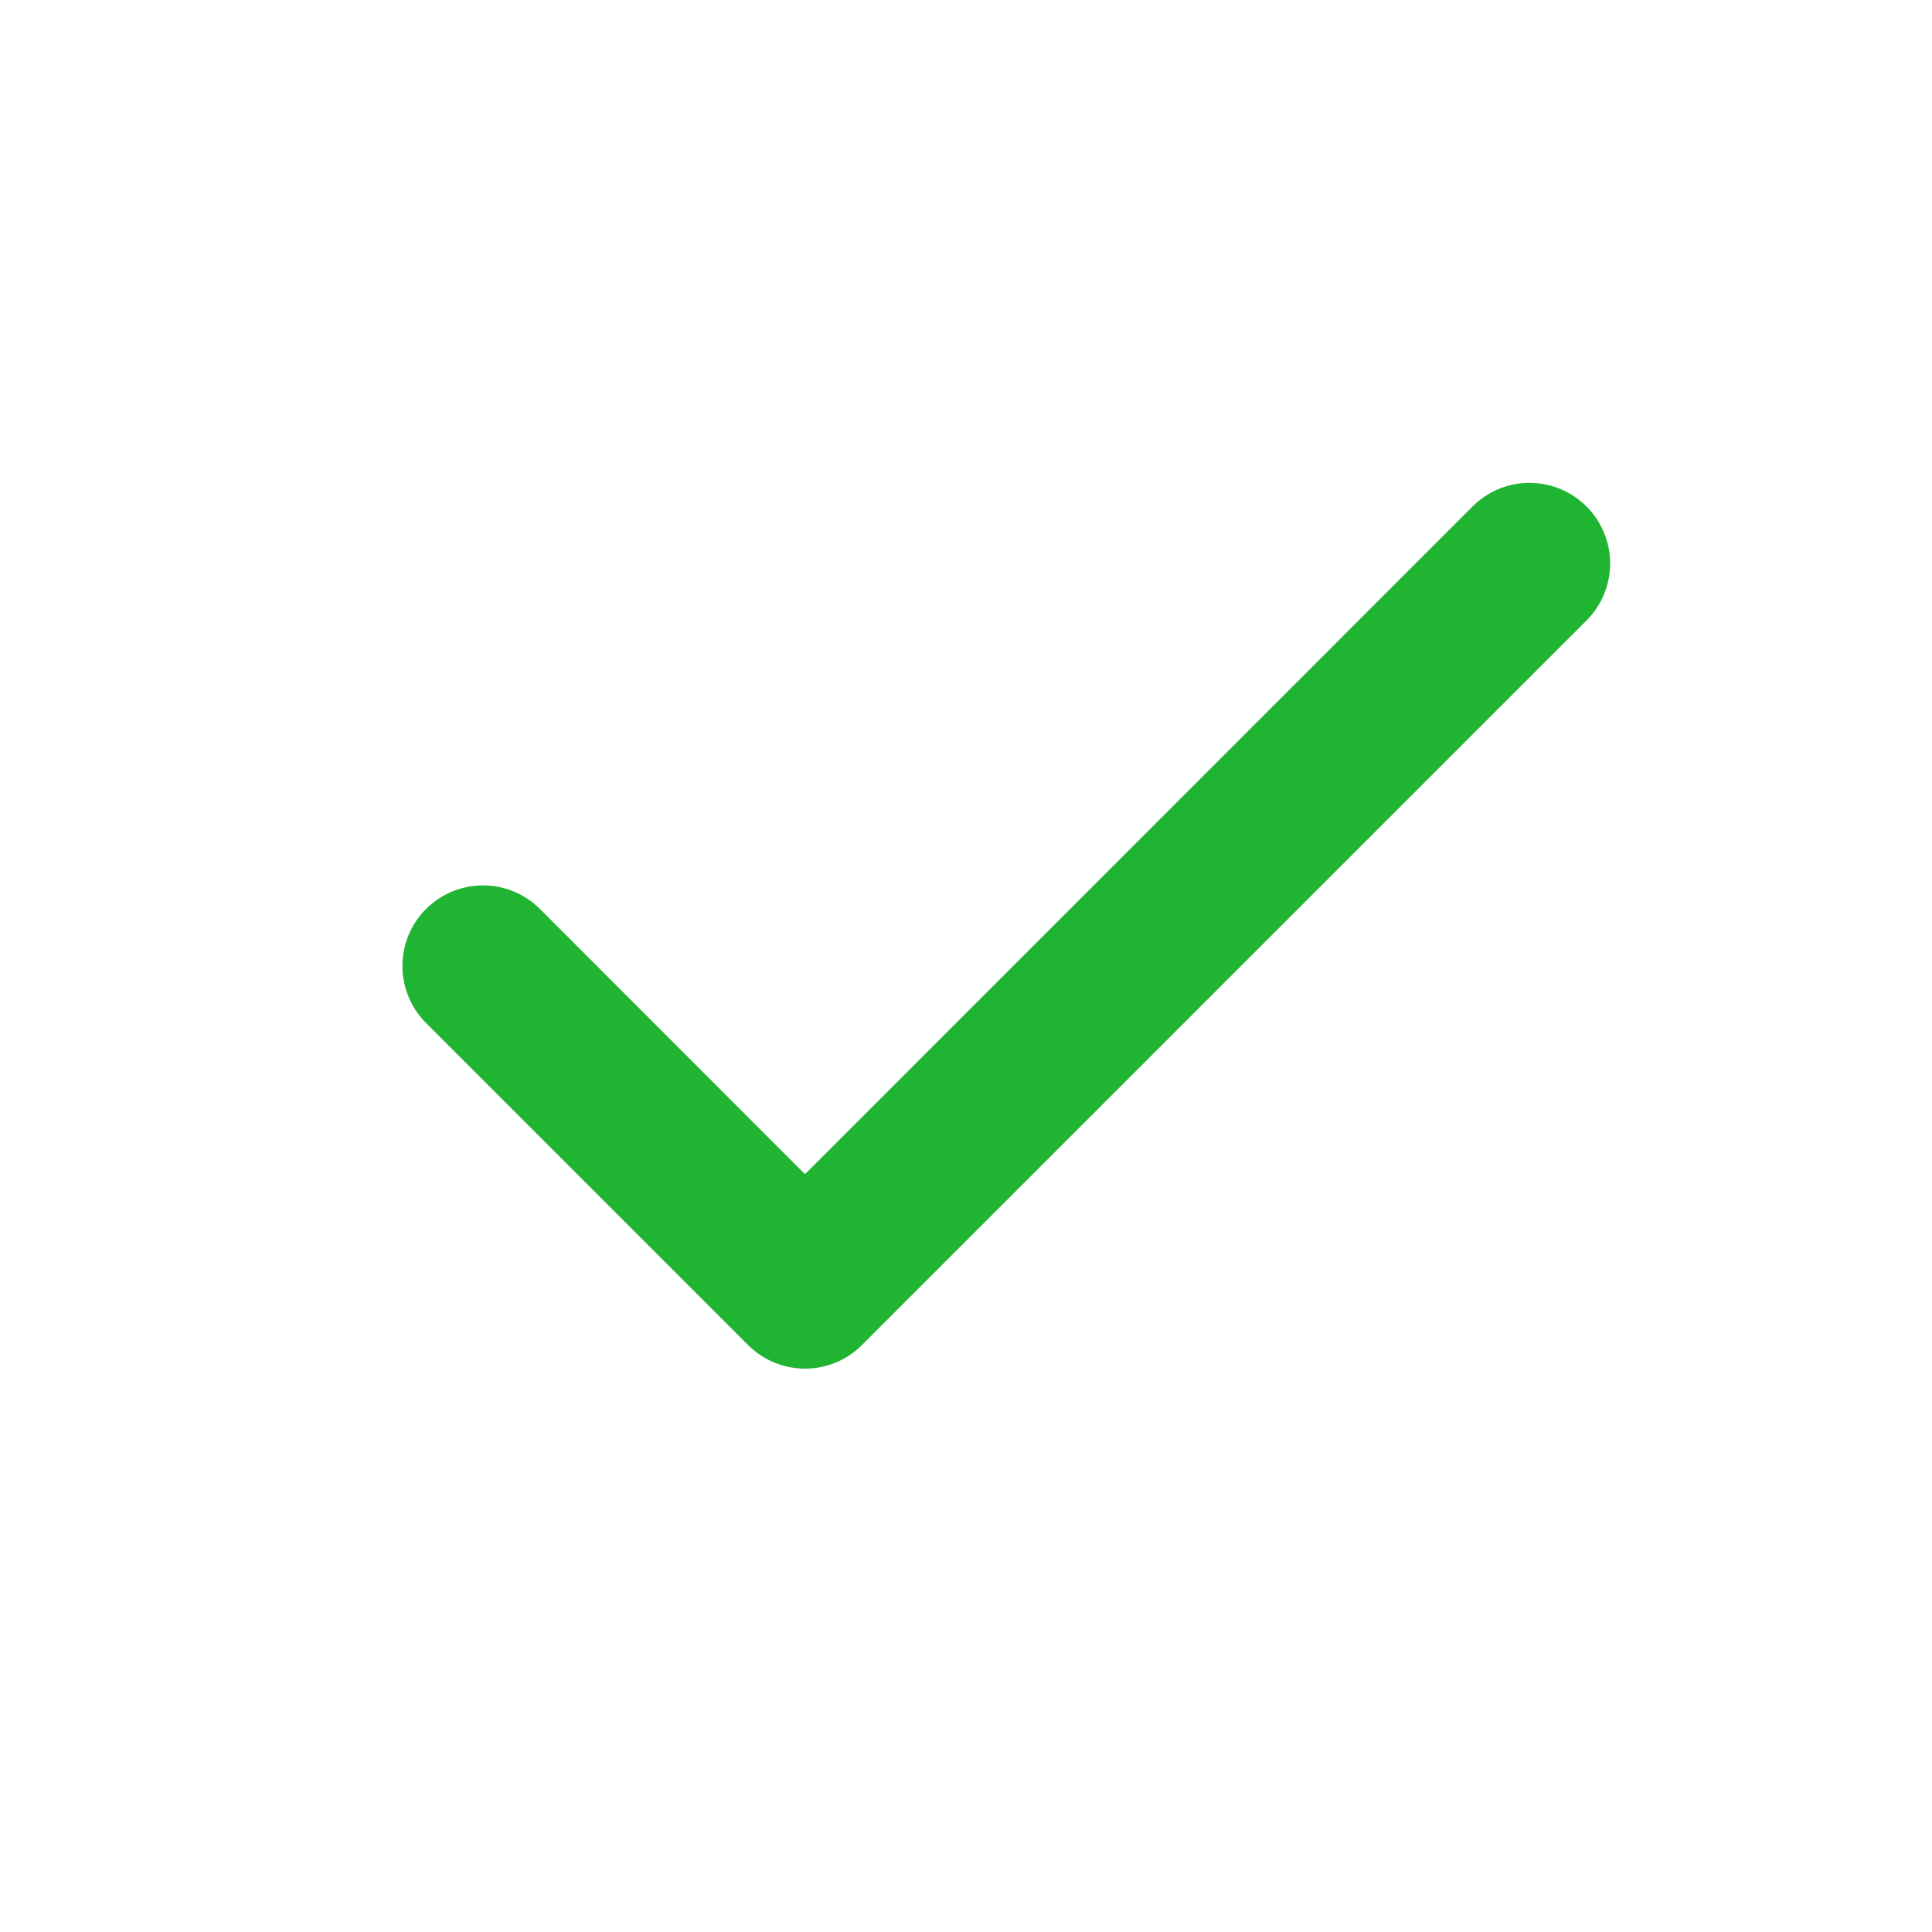
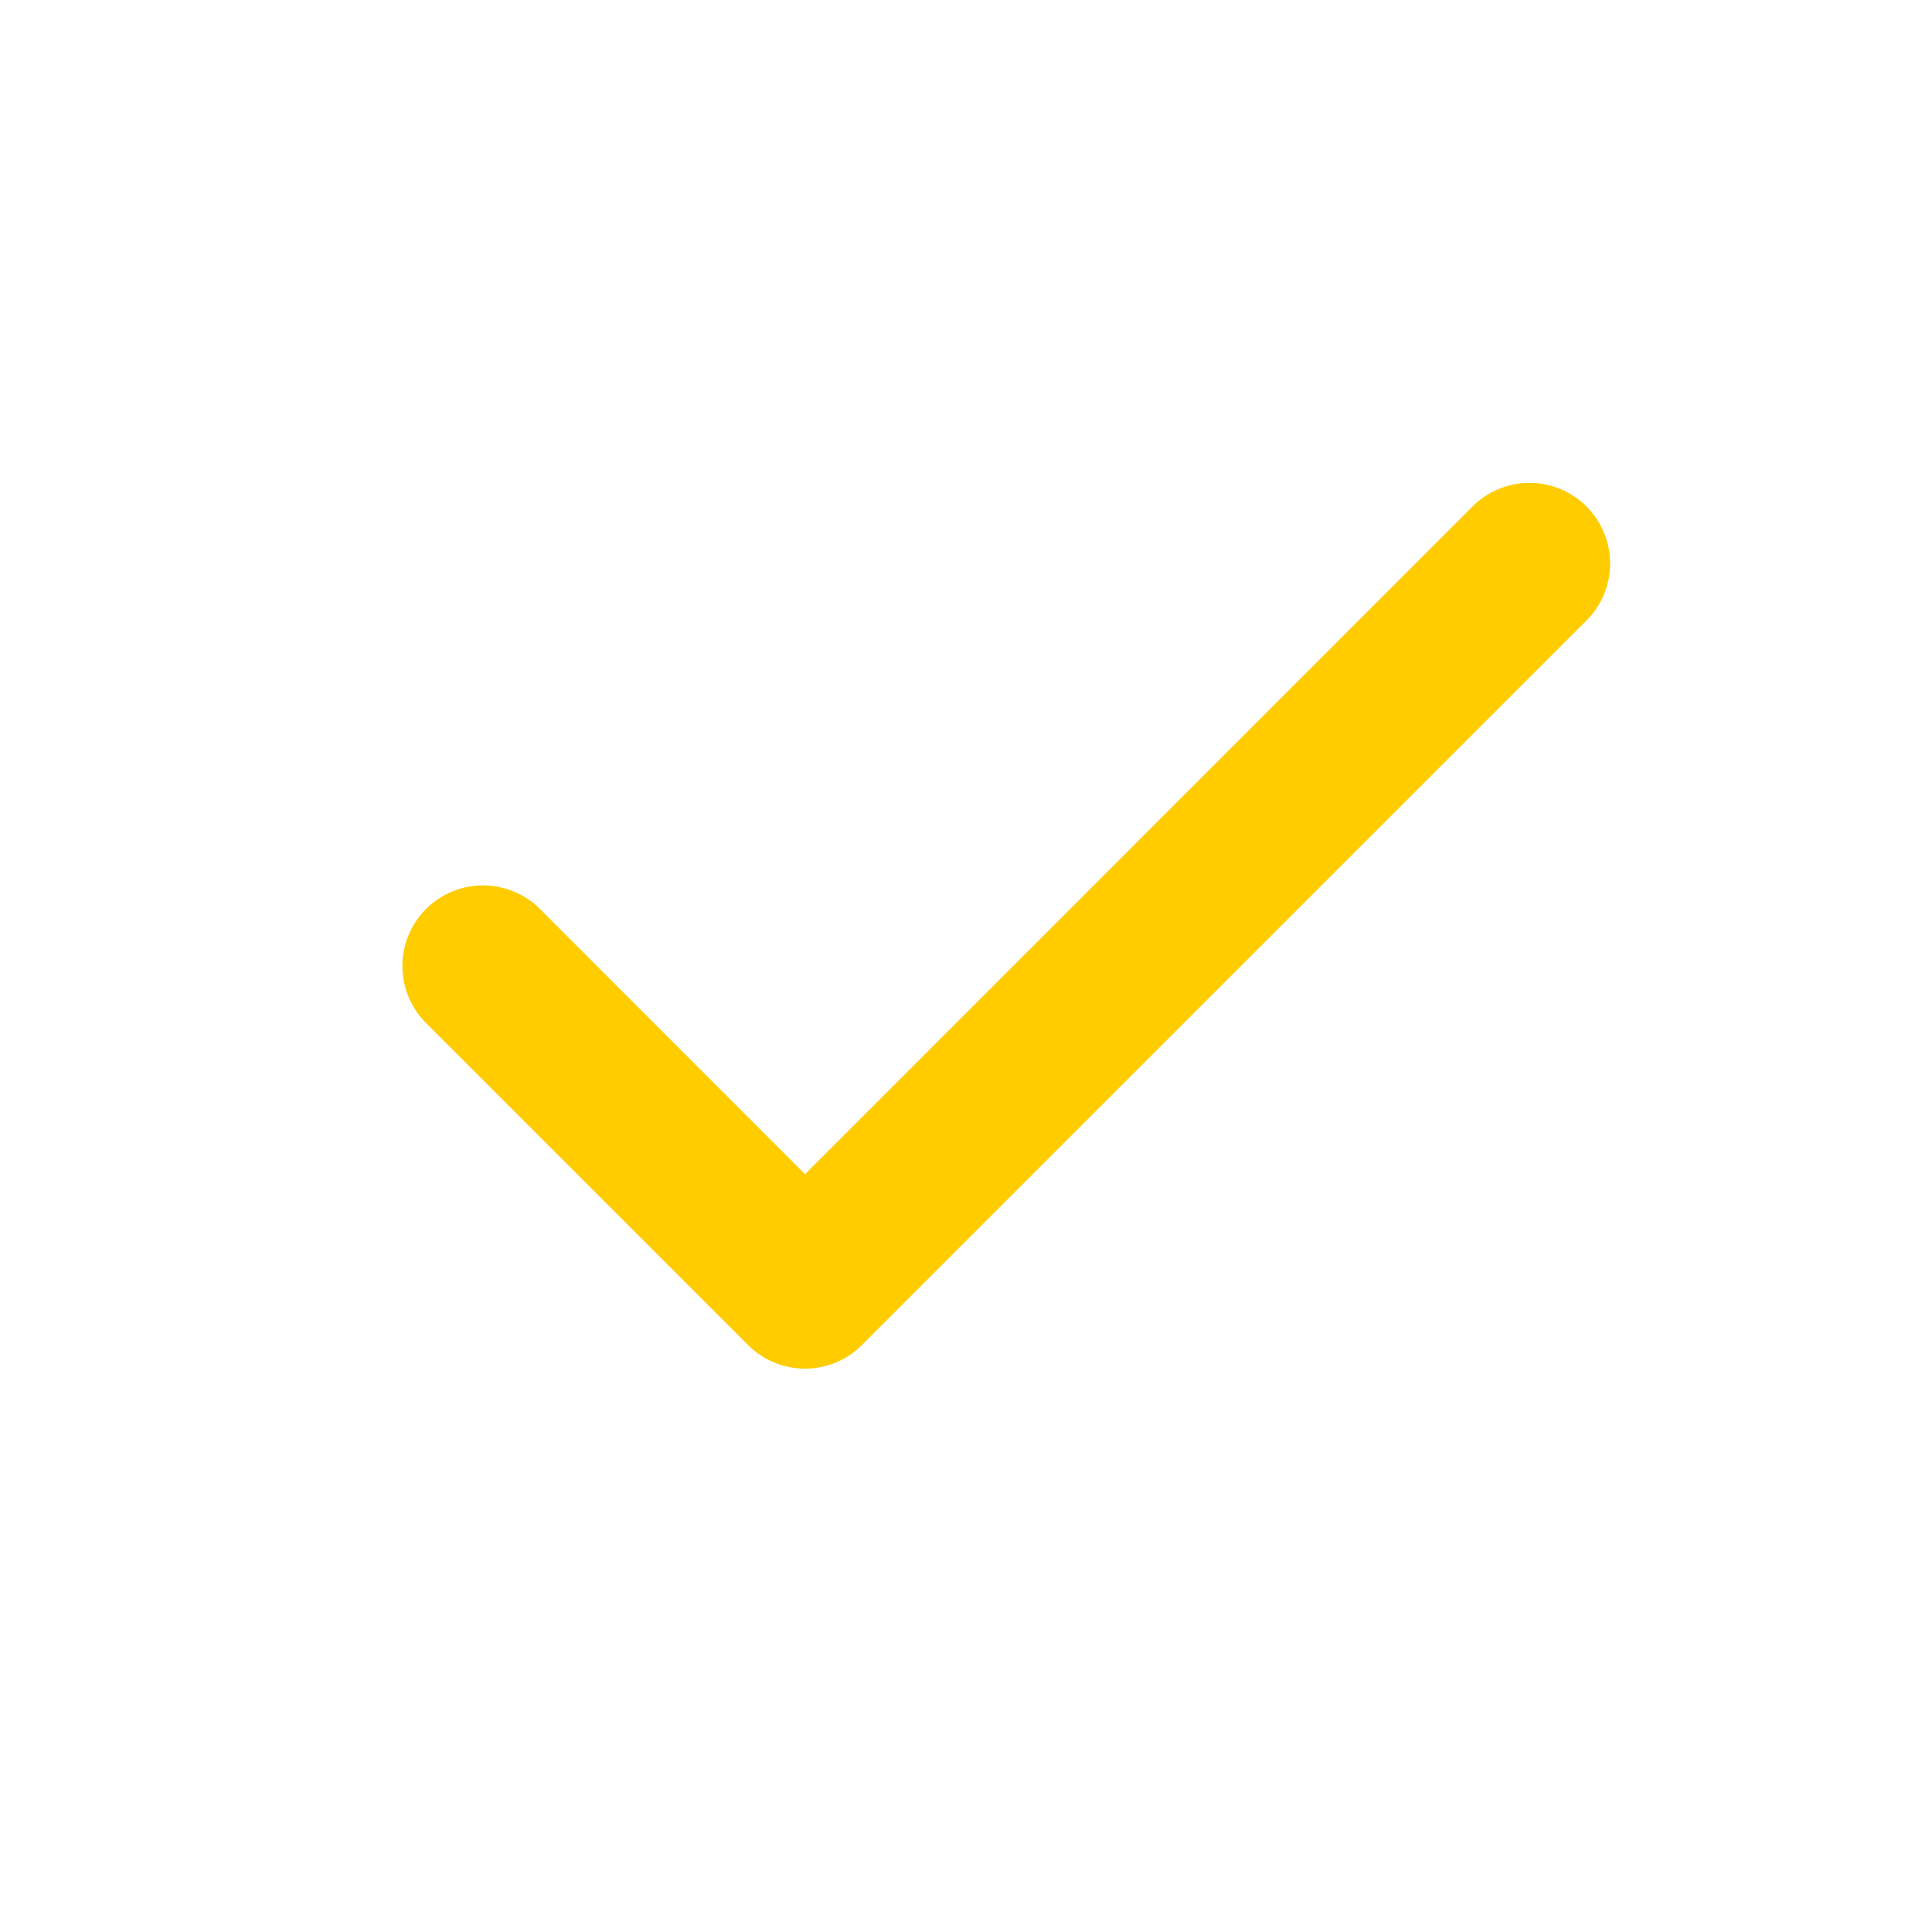
<svg xmlns="http://www.w3.org/2000/svg" width="200" height="200" viewBox="0 0 200 200" fill="none">
-   <path d="M164.233 52.433C165.009 53.207 165.625 54.127 166.045 55.139C166.465 56.152 166.682 57.237 166.682 58.333C166.682 59.429 166.465 60.515 166.045 61.527C165.625 62.54 165.009 63.459 164.233 64.233L89.233 139.233C88.459 140.009 87.54 140.625 86.527 141.045C85.515 141.465 84.429 141.682 83.333 141.682C82.237 141.682 81.152 141.465 80.139 141.045C79.127 140.625 78.207 140.009 77.433 139.233L44.1 105.9C42.535 104.335 41.656 102.213 41.656 100C41.656 97.787 42.535 95.665 44.1 94.1C45.665 92.535 47.787 91.656 50 91.656C52.213 91.656 54.335 92.535 55.9 94.1L83.333 121.55L152.433 52.433C153.207 51.657 154.127 51.042 155.139 50.621C156.152 50.201 157.237 49.985 158.333 49.985C159.429 49.985 160.515 50.201 161.527 50.621C162.54 51.042 163.459 51.657 164.233 52.433Z" fill="#1FB432" />
+   <path d="M164.233 52.433C165.009 53.207 165.625 54.127 166.045 55.139C166.465 56.152 166.682 57.237 166.682 58.333C166.682 59.429 166.465 60.515 166.045 61.527C165.625 62.54 165.009 63.459 164.233 64.233L89.233 139.233C88.459 140.009 87.54 140.625 86.527 141.045C85.515 141.465 84.429 141.682 83.333 141.682C82.237 141.682 81.152 141.465 80.139 141.045C79.127 140.625 78.207 140.009 77.433 139.233L44.1 105.9C42.535 104.335 41.656 102.213 41.656 100C41.656 97.787 42.535 95.665 44.1 94.1C45.665 92.535 47.787 91.656 50 91.656C52.213 91.656 54.335 92.535 55.9 94.1L83.333 121.55L152.433 52.433C153.207 51.657 154.127 51.042 155.139 50.621C156.152 50.201 157.237 49.985 158.333 49.985C159.429 49.985 160.515 50.201 161.527 50.621C162.54 51.042 163.459 51.657 164.233 52.433Z" fill="#ffcc00" />
</svg>
